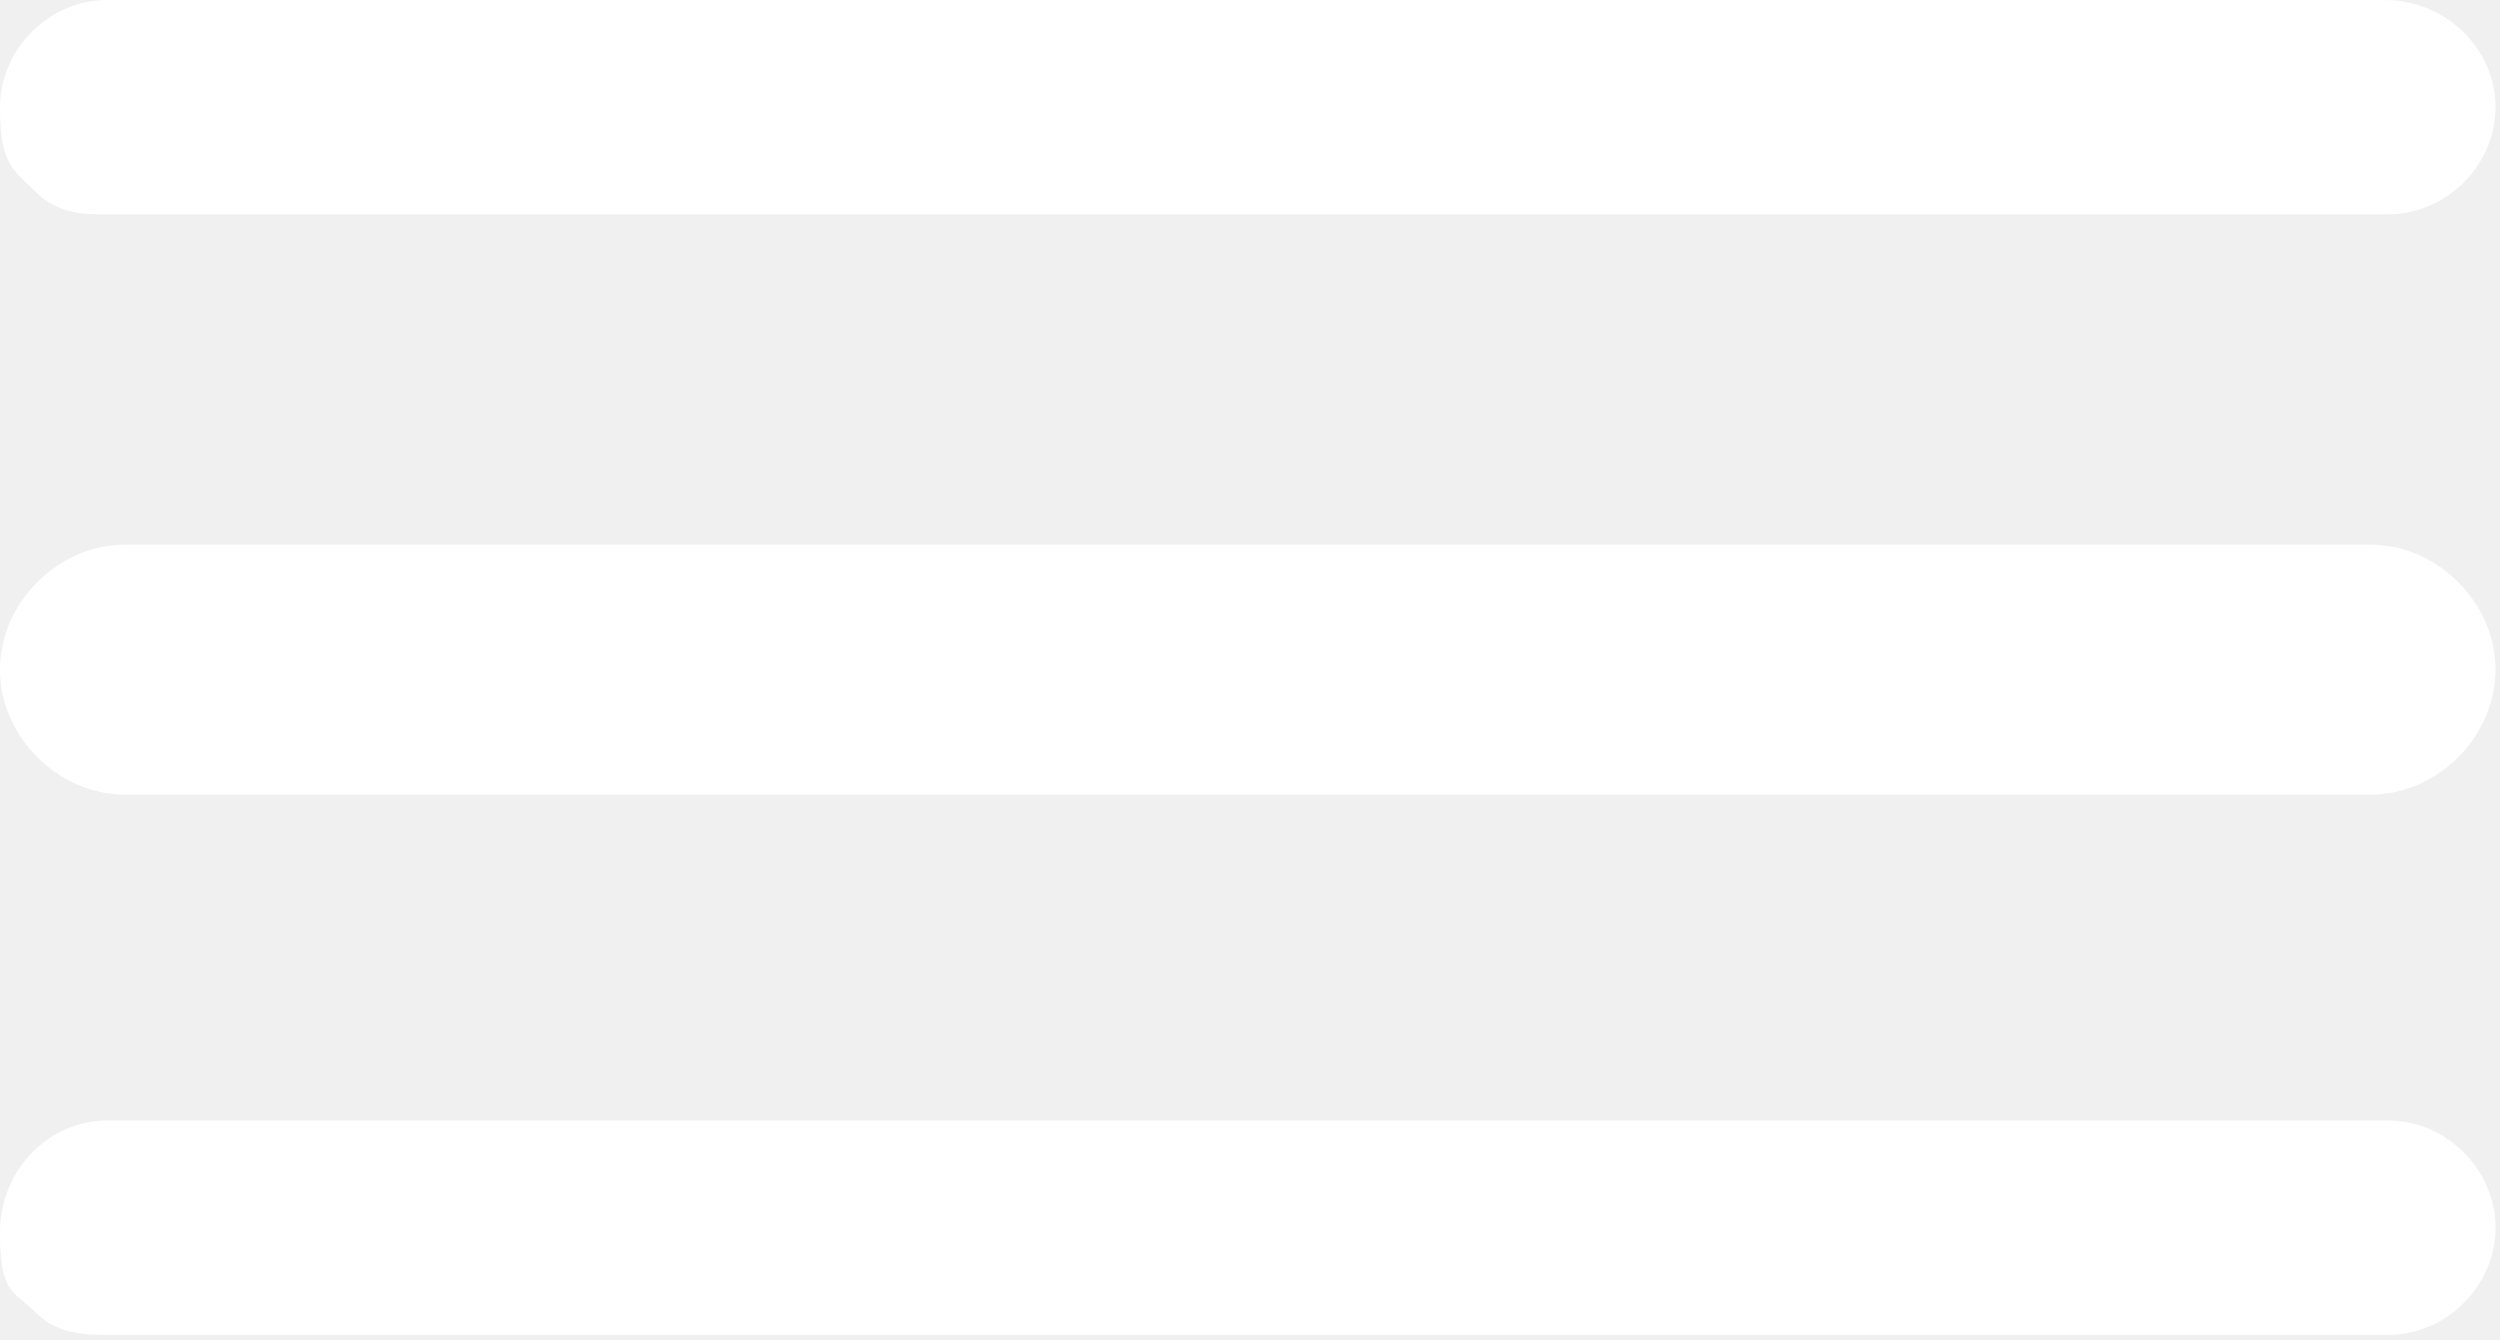
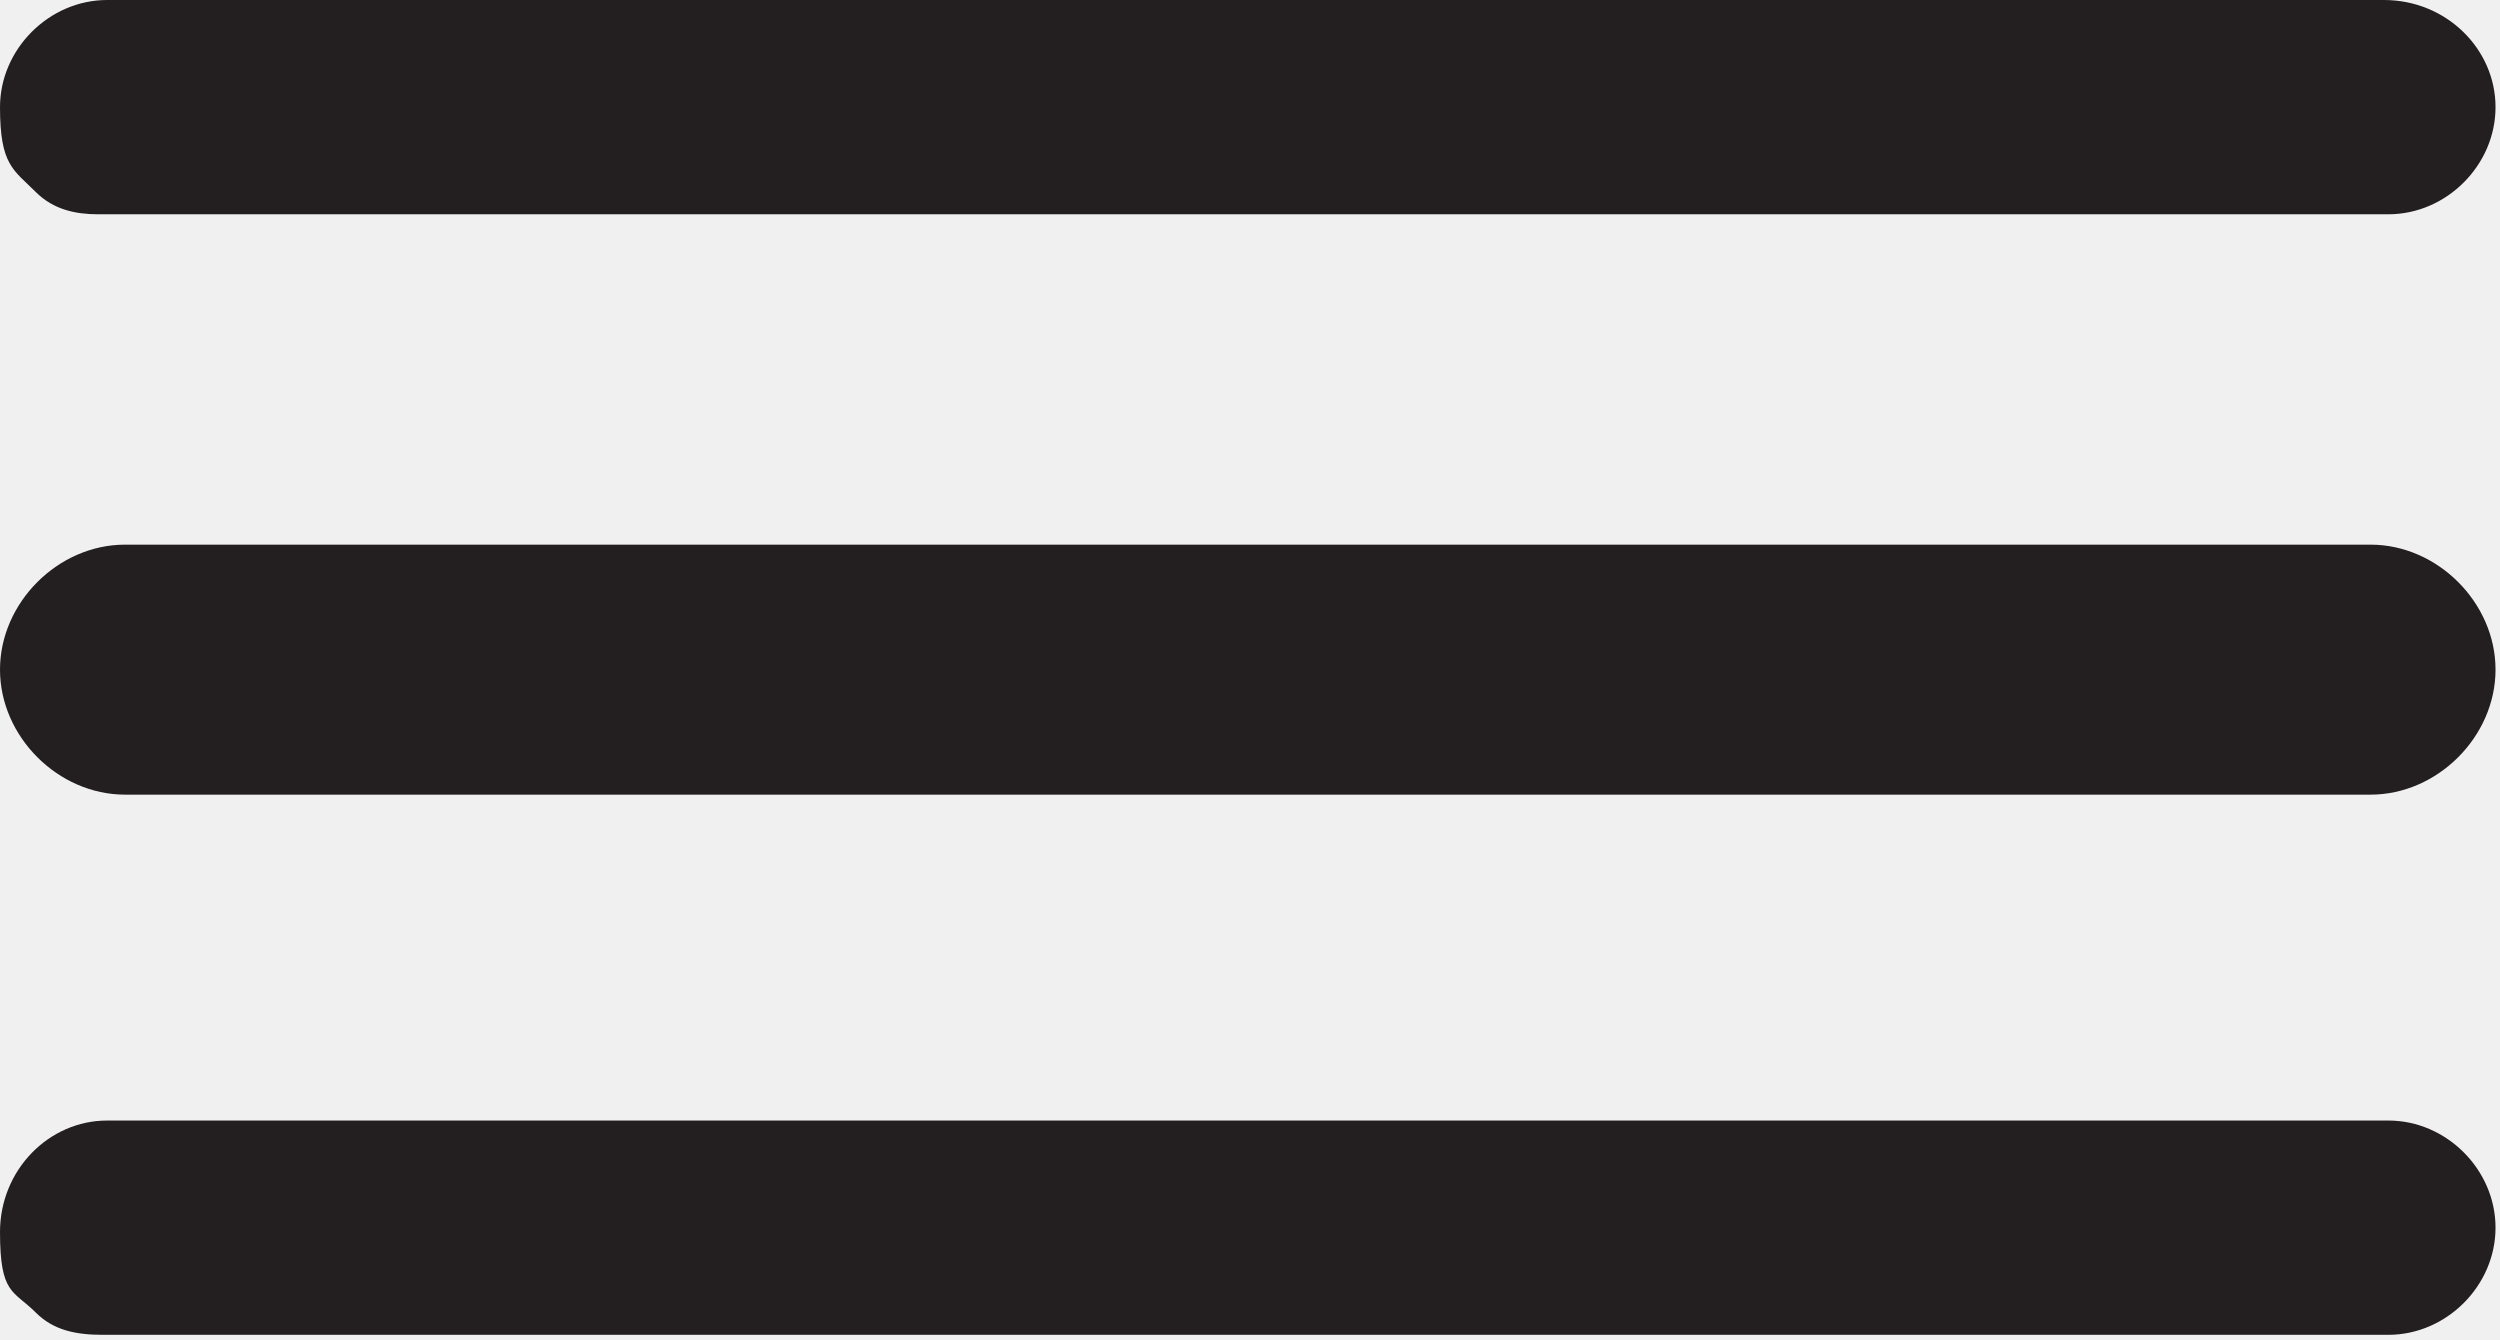
<svg xmlns="http://www.w3.org/2000/svg" version="1.1" viewBox="0 0 56 30">
  <defs>
    <style>
      .cls-1 {
-         fill: #fff;
+         fill: #231f20;
      }
    </style>
  </defs>
  <g>
    <g id="Layer_1">
-       <g>
-         <path class="cls-1" d="M2.2,4.8c0,0,.1,0,.2,0h51.1c1.3,0,2.4-1.1,2.4-2.4s-1.1-2.4-2.5-2.4H2.4C1.1,0,0,1.1,0,2.4s.3,1.4.8,1.9c.4.4.9.5,1.4.5Z" />
-         <path class="cls-1" d="M53.1,12.2H2.8c-1.5,0-2.8,1.3-2.8,2.8s1.3,2.8,2.8,2.8h50.3c1.5,0,2.8-1.3,2.8-2.8s-1.3-2.8-2.8-2.8Z" />
-         <path class="cls-1" d="M53.5,25.1H2.4c-1.3,0-2.4,1.1-2.4,2.5s.3,1.3.8,1.8c.4.4.9.5,1.5.5s.2,0,.2,0h51c1.3,0,2.4-1.1,2.4-2.4s-1.1-2.4-2.4-2.4Z" />
+       <g id="Layer_1-2" data-name="Layer_1">
+         <g id="Layer_1-2">
+           <g>
+             <path class="cls-1" d="M2.2,4.8h51.3c1.3,0,2.4-1.1,2.4-2.4s-1.1-2.4-2.5-2.4H2.4C1.1,0,0,1.1,0,2.4s.3,1.4.8,1.9c.4.4.9.5,1.4.5Z" />
+             <path class="cls-1" d="M53.1,12.2H2.8c-1.5,0-2.8,1.3-2.8,2.8s1.3,2.8,2.8,2.8h50.3c1.5,0,2.8-1.3,2.8-2.8s-1.3-2.8-2.8-2.8Z" />
+             <path class="cls-1" d="M53.5,25.1H2.4c-1.3,0-2.4,1.1-2.4,2.5s.3,1.3.8,1.8c.4.4.9.5,1.5.5s.2,0,.2,0h51c1.3,0,2.4-1.1,2.4-2.4s-1.1-2.4-2.4-2.4Z" />
+           </g>
+         </g>
      </g>
    </g>
  </g>
</svg>
